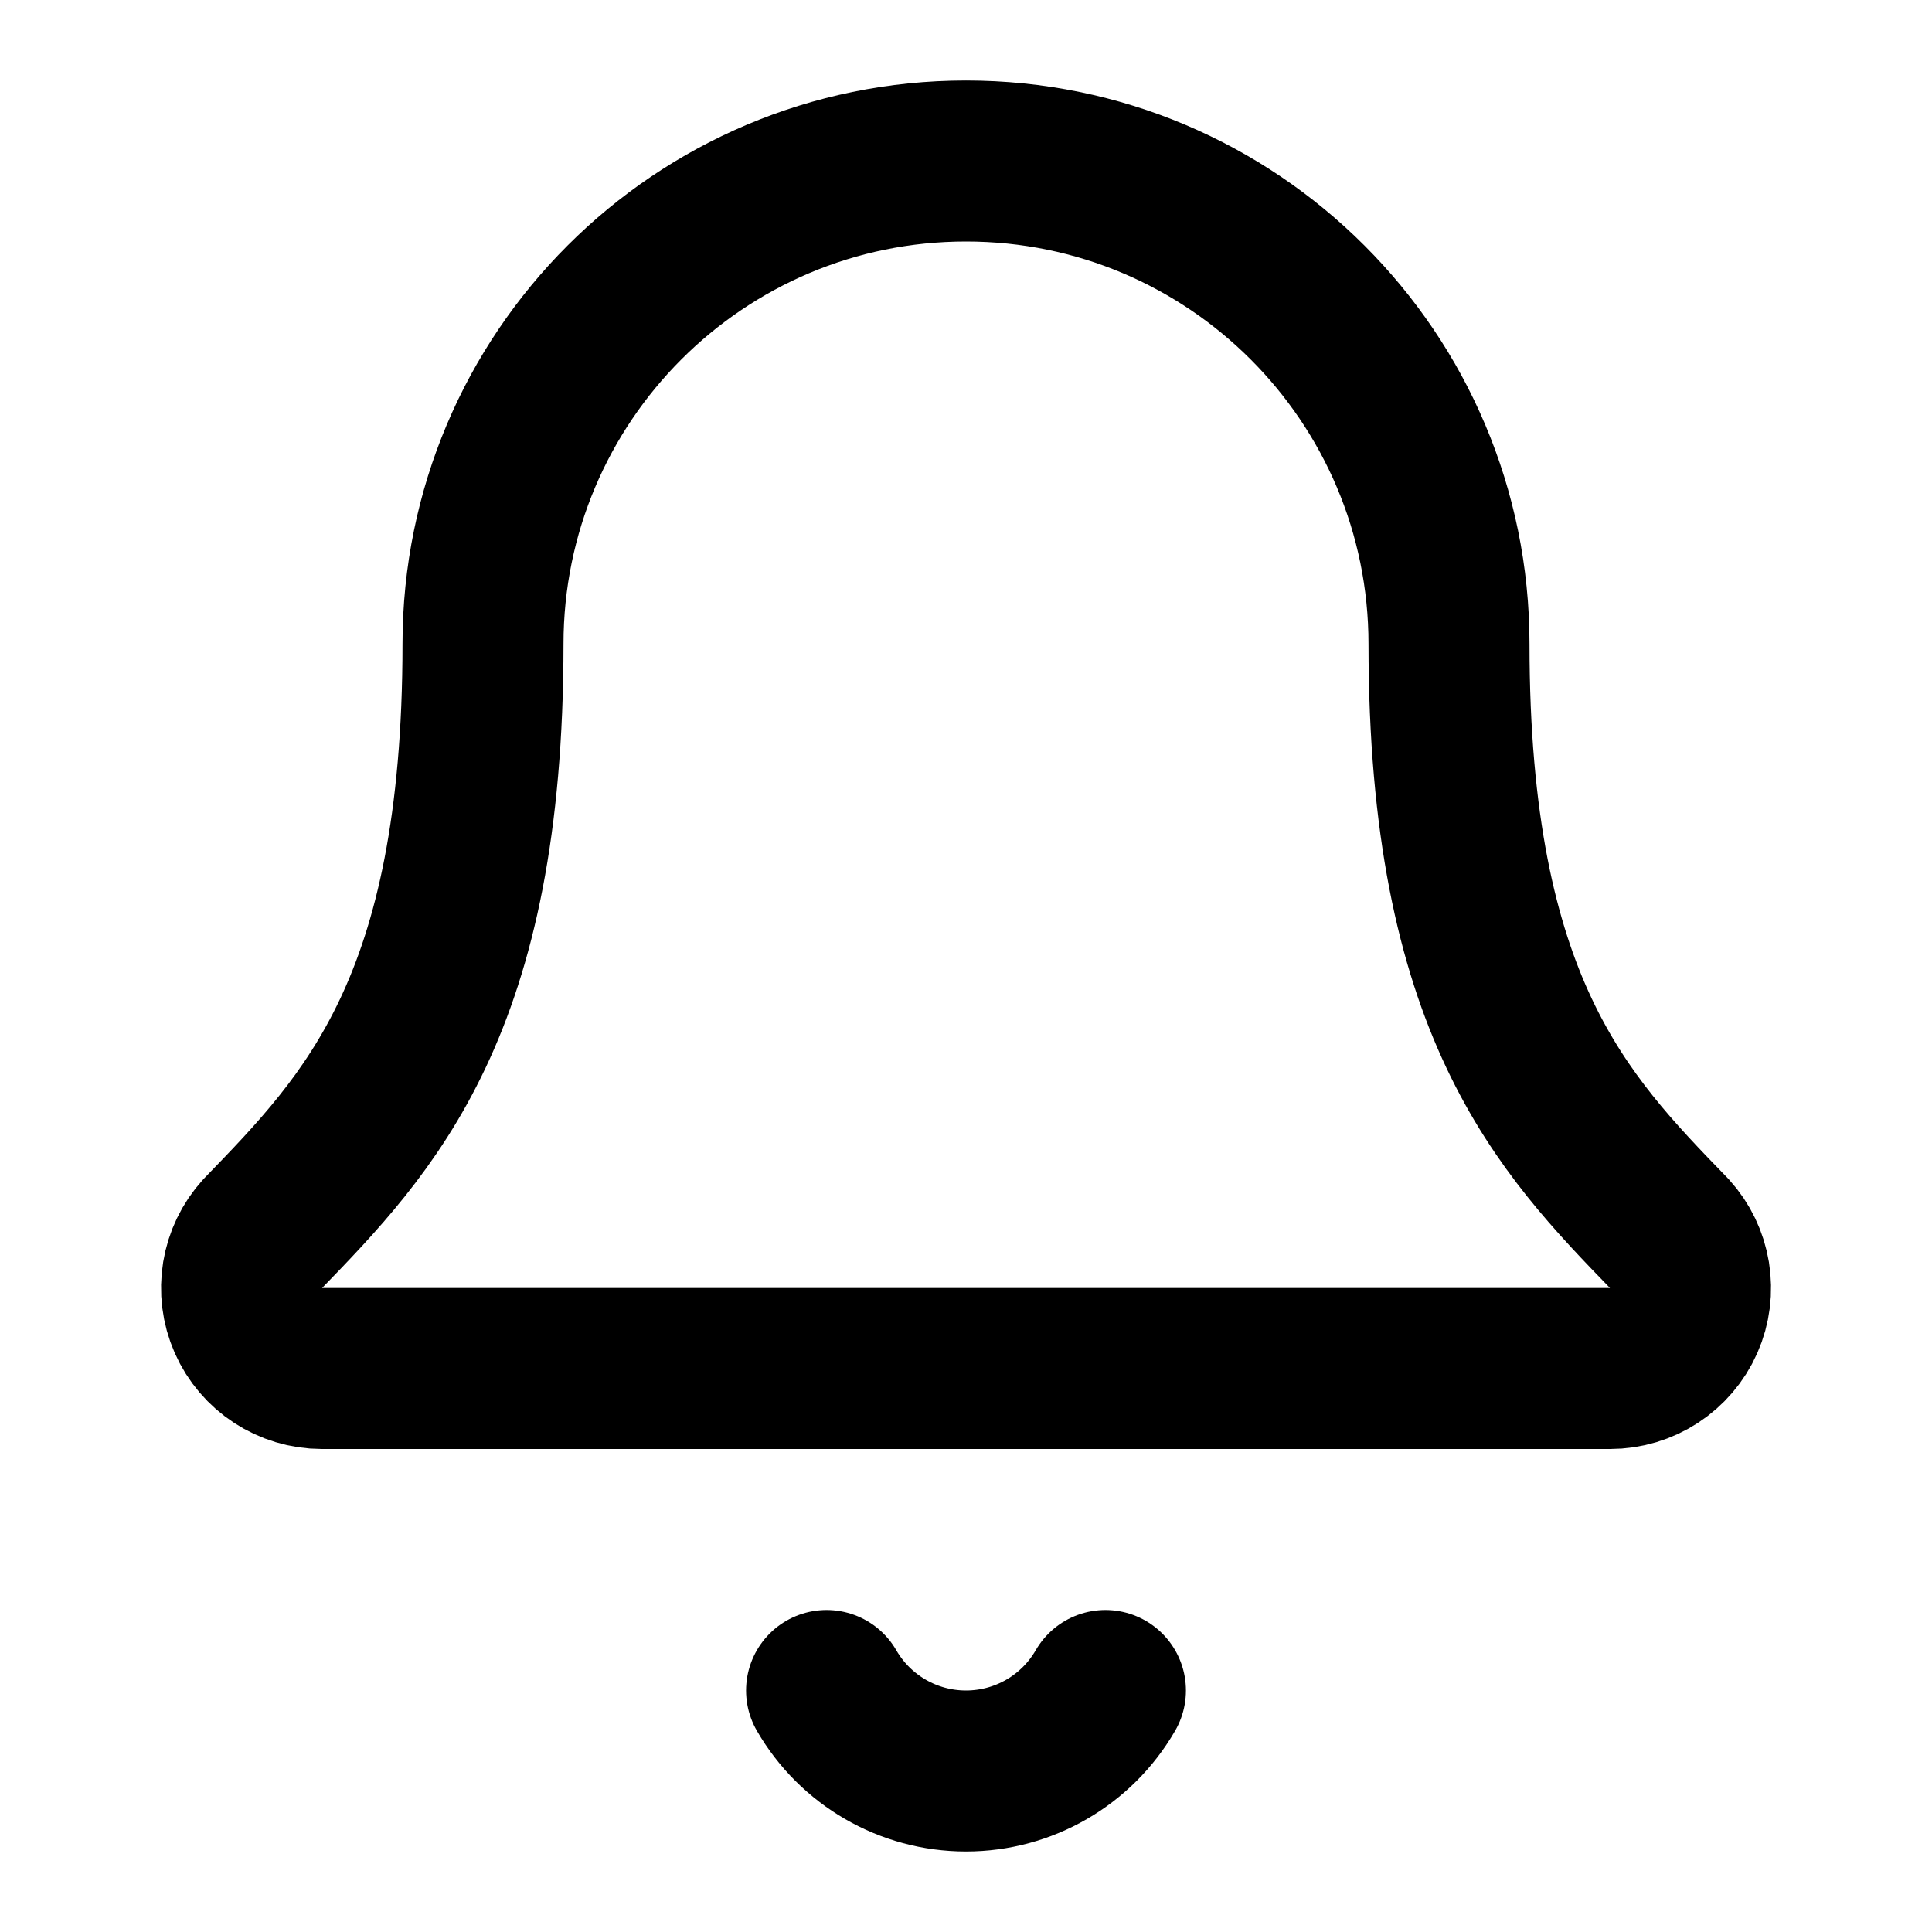
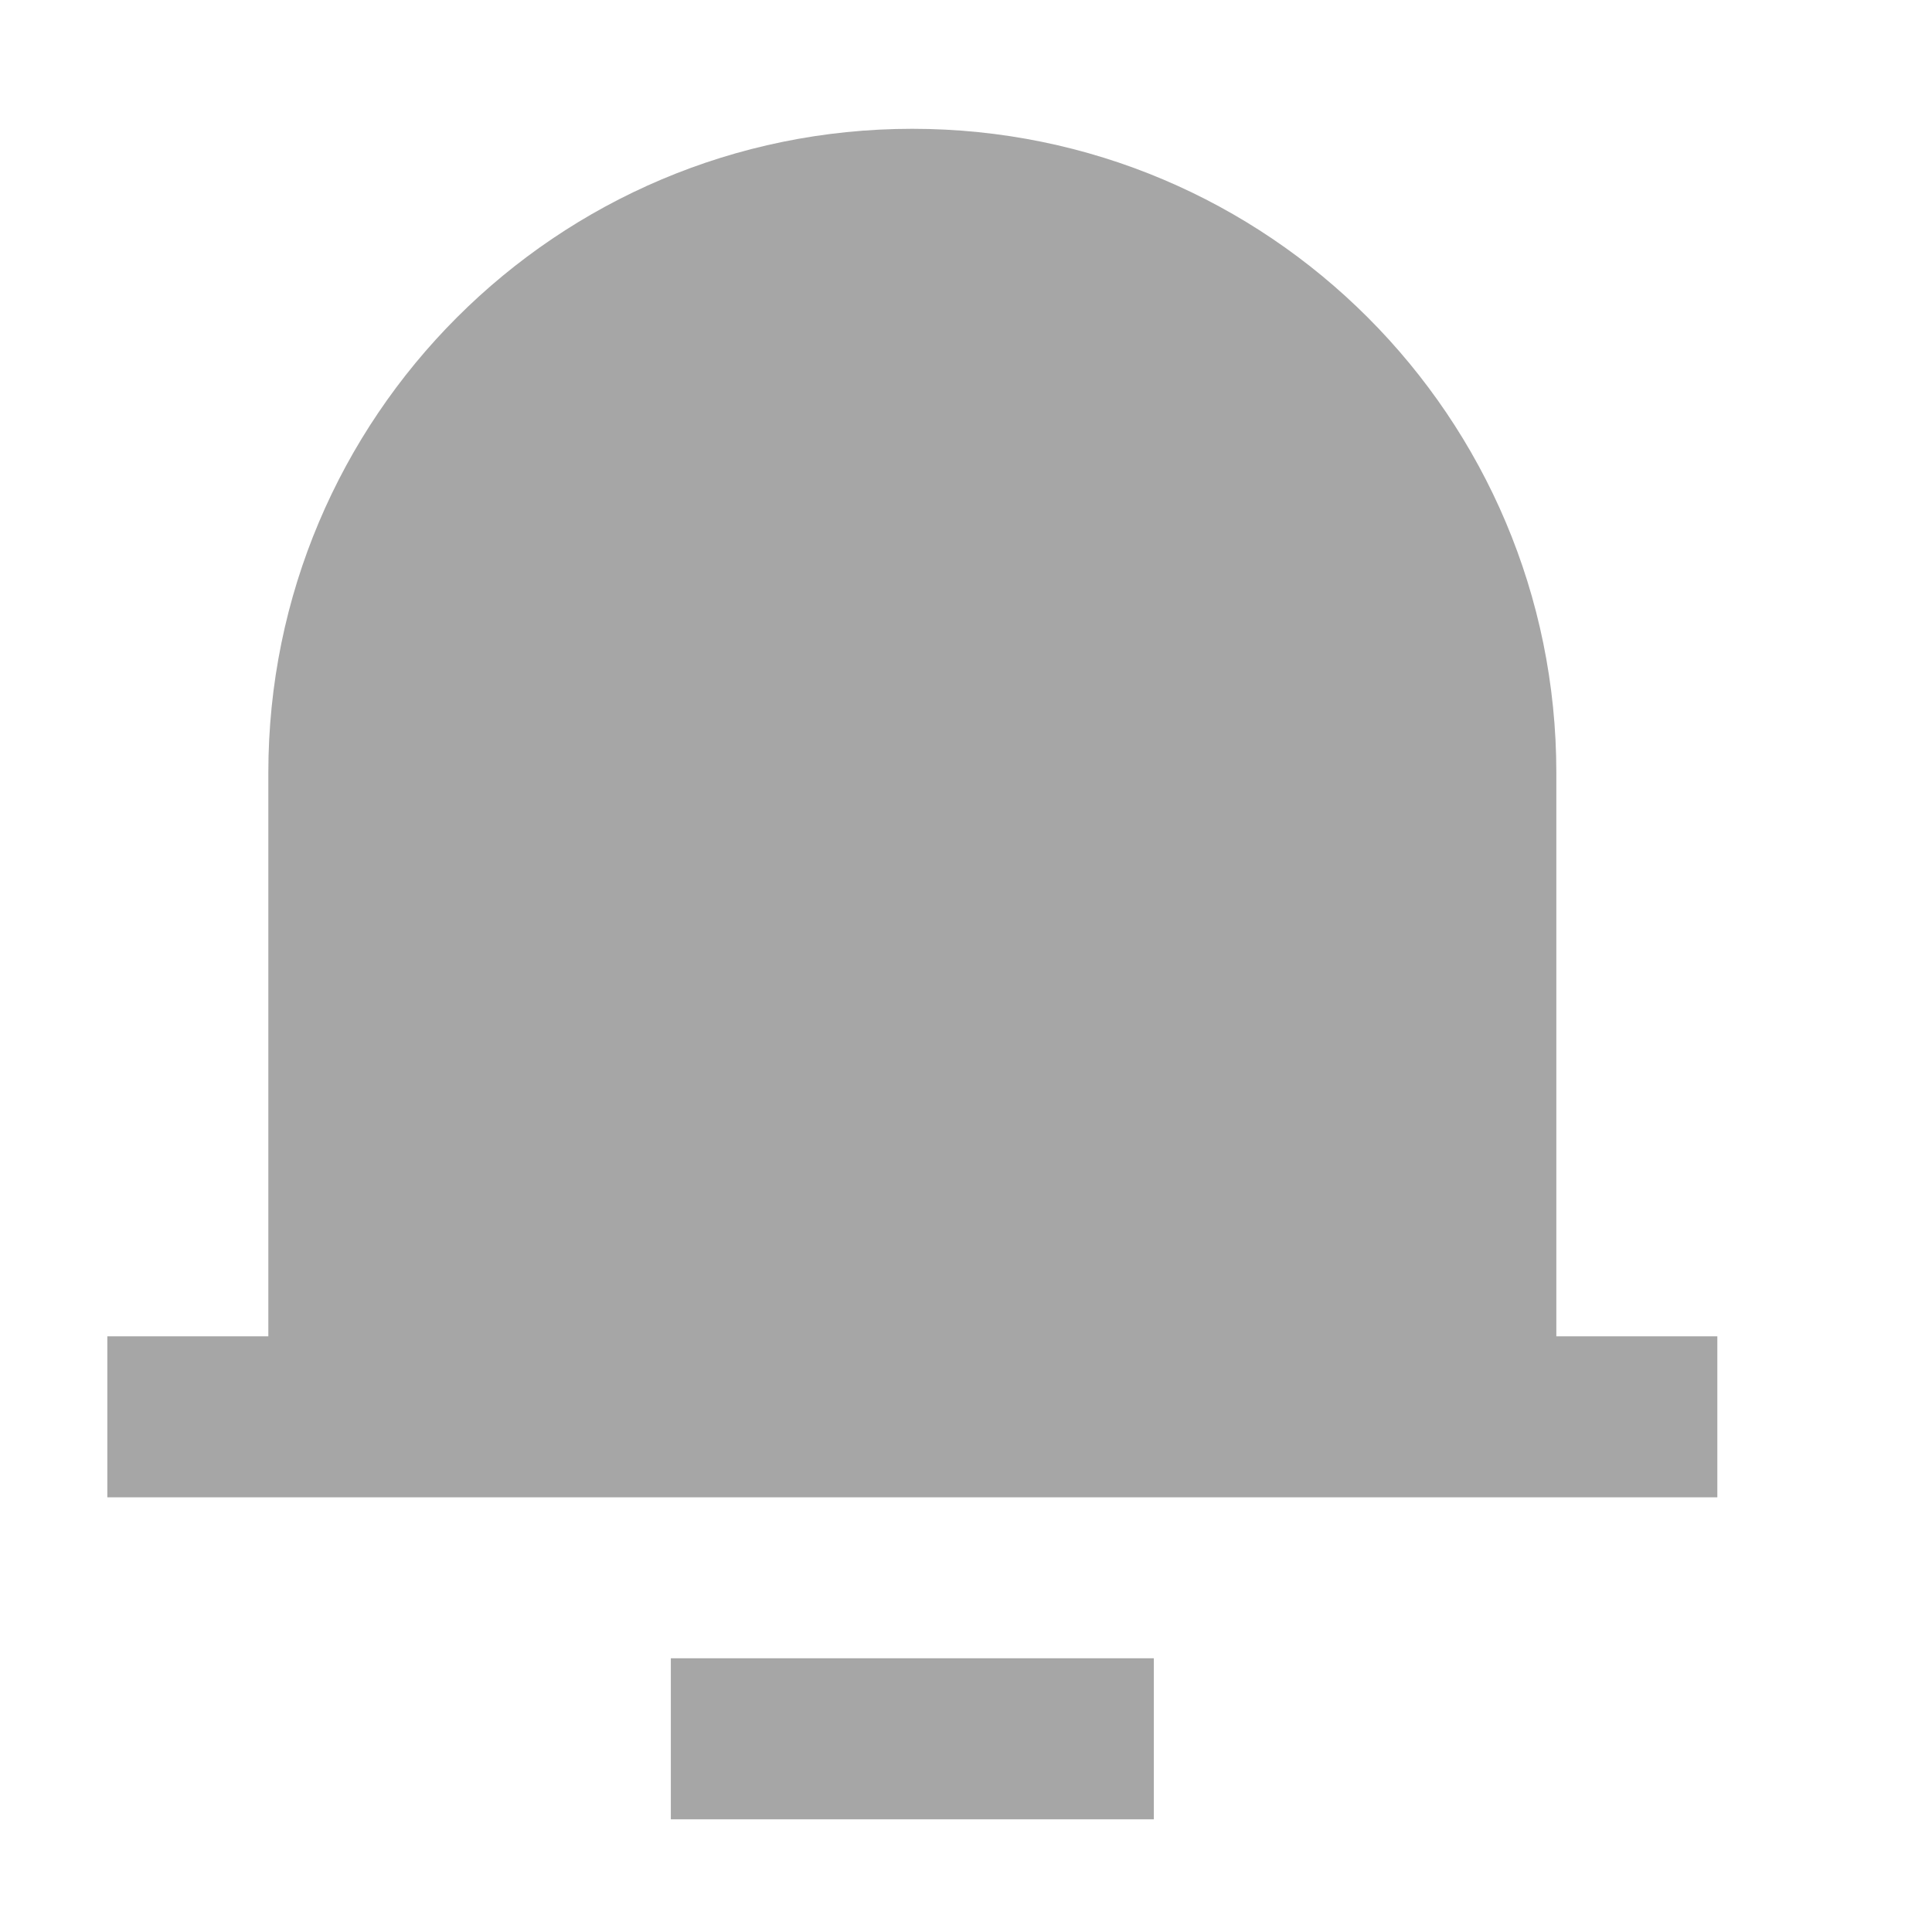
- <svg xmlns="http://www.w3.org/2000/svg" width="1em" height="1em" viewBox="0 0 24 24">
-   <path fill="none" stroke="currentColor" stroke-linecap="round" stroke-linejoin="round" stroke-width="2" d="M10.268 21a2 2 0 0 0 3.464 0m-10.47-5.674A1 1 0 0 0 4 17h16a1 1 0 0 0 .74-1.673C19.41 13.956 18 12.499 18 8A6 6 0 0 0 6 8c0 4.499-1.411 5.956-2.738 7.326" />
+ <svg xmlns="http://www.w3.org/2000/svg" fill="none" version="1.1" width="18" height="18" viewBox="0 0 18 18">
+   <defs>
+     <clipPath id="master_svg0_204_2709">
+       <rect x="0" y="0" width="18" height="18" rx="0" />
+     </clipPath>
+   </defs>
+   <g clip-path="url(#master_svg0_204_2709)">
+     <g>
+       <path d="M14.5,12.45L16,12.45L16,13.95L1,13.95L1,12.45L2.5,12.45L2.5,7.2C2.5,3.886,5.186,1.2,8.5,1.2C11.814,1.2,14.5,3.886,14.5,7.2L14.5,12.45ZM6.25,15.45L10.75,15.45L10.75,16.95L6.25,16.95L6.25,15.45Z" fill="#A6A6A6" fill-opacity="1" style="mix-blend-mode:passthrough" />
+     </g>
+   </g>
</svg>
